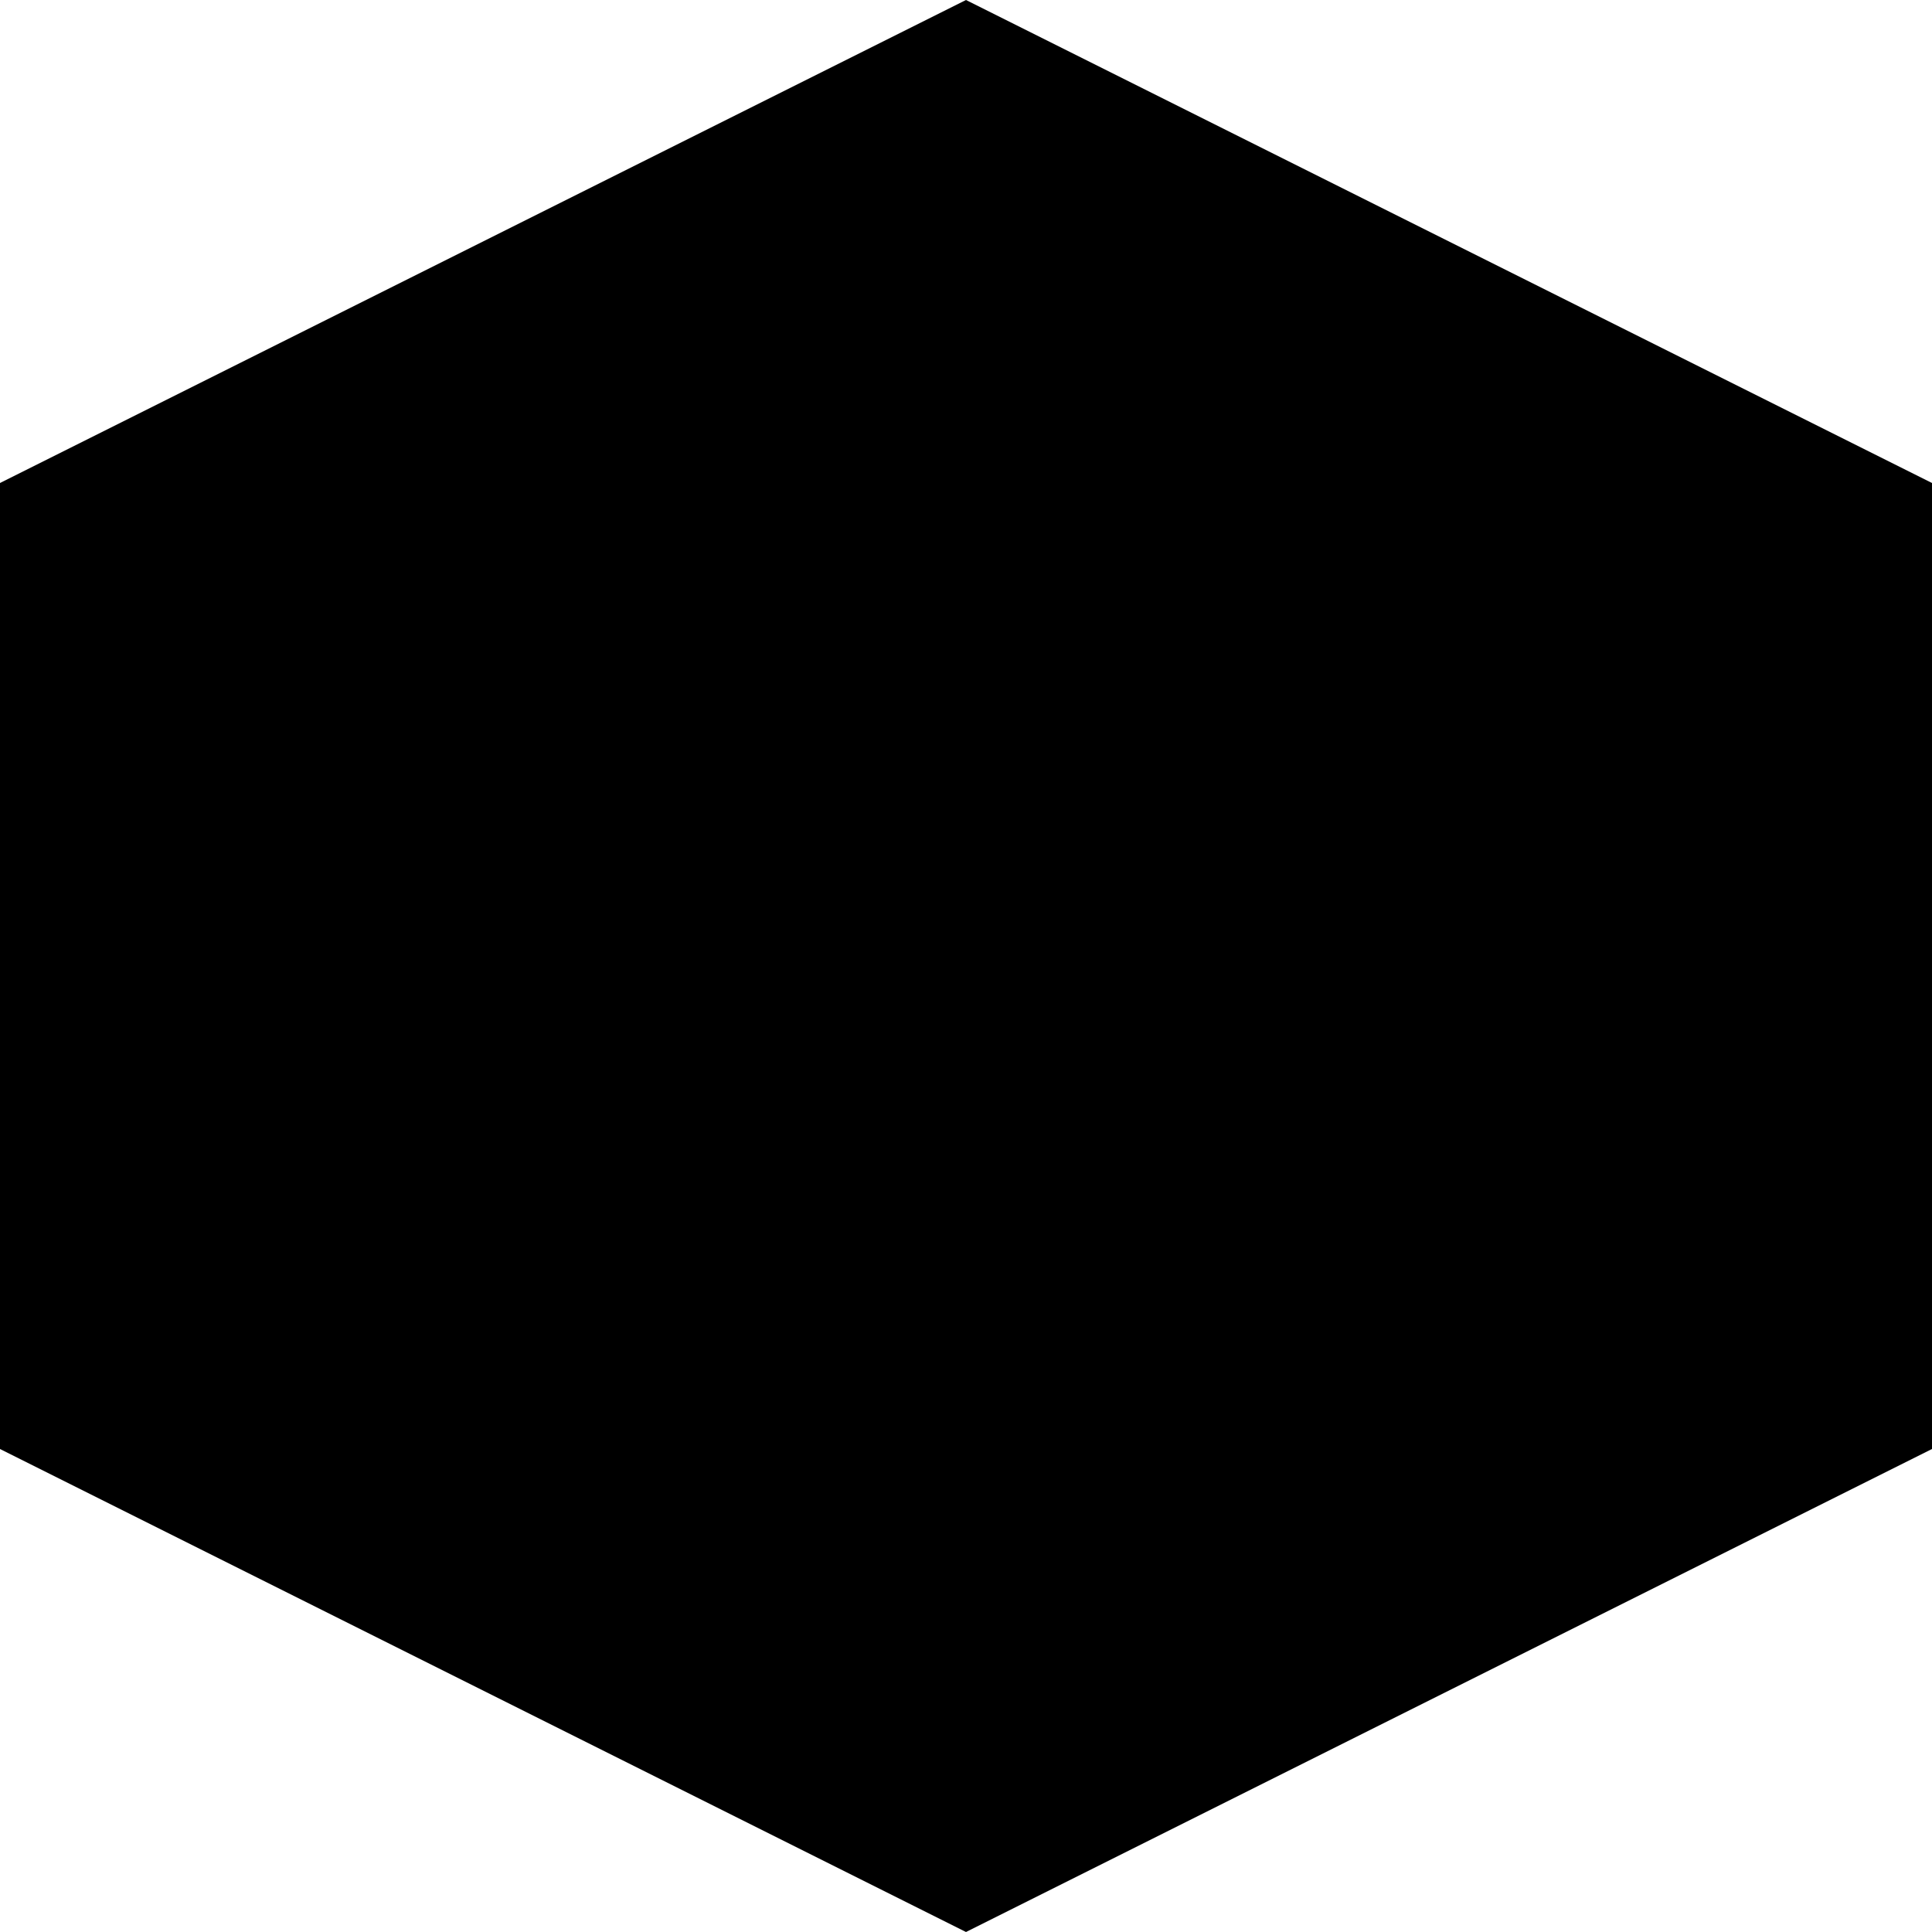
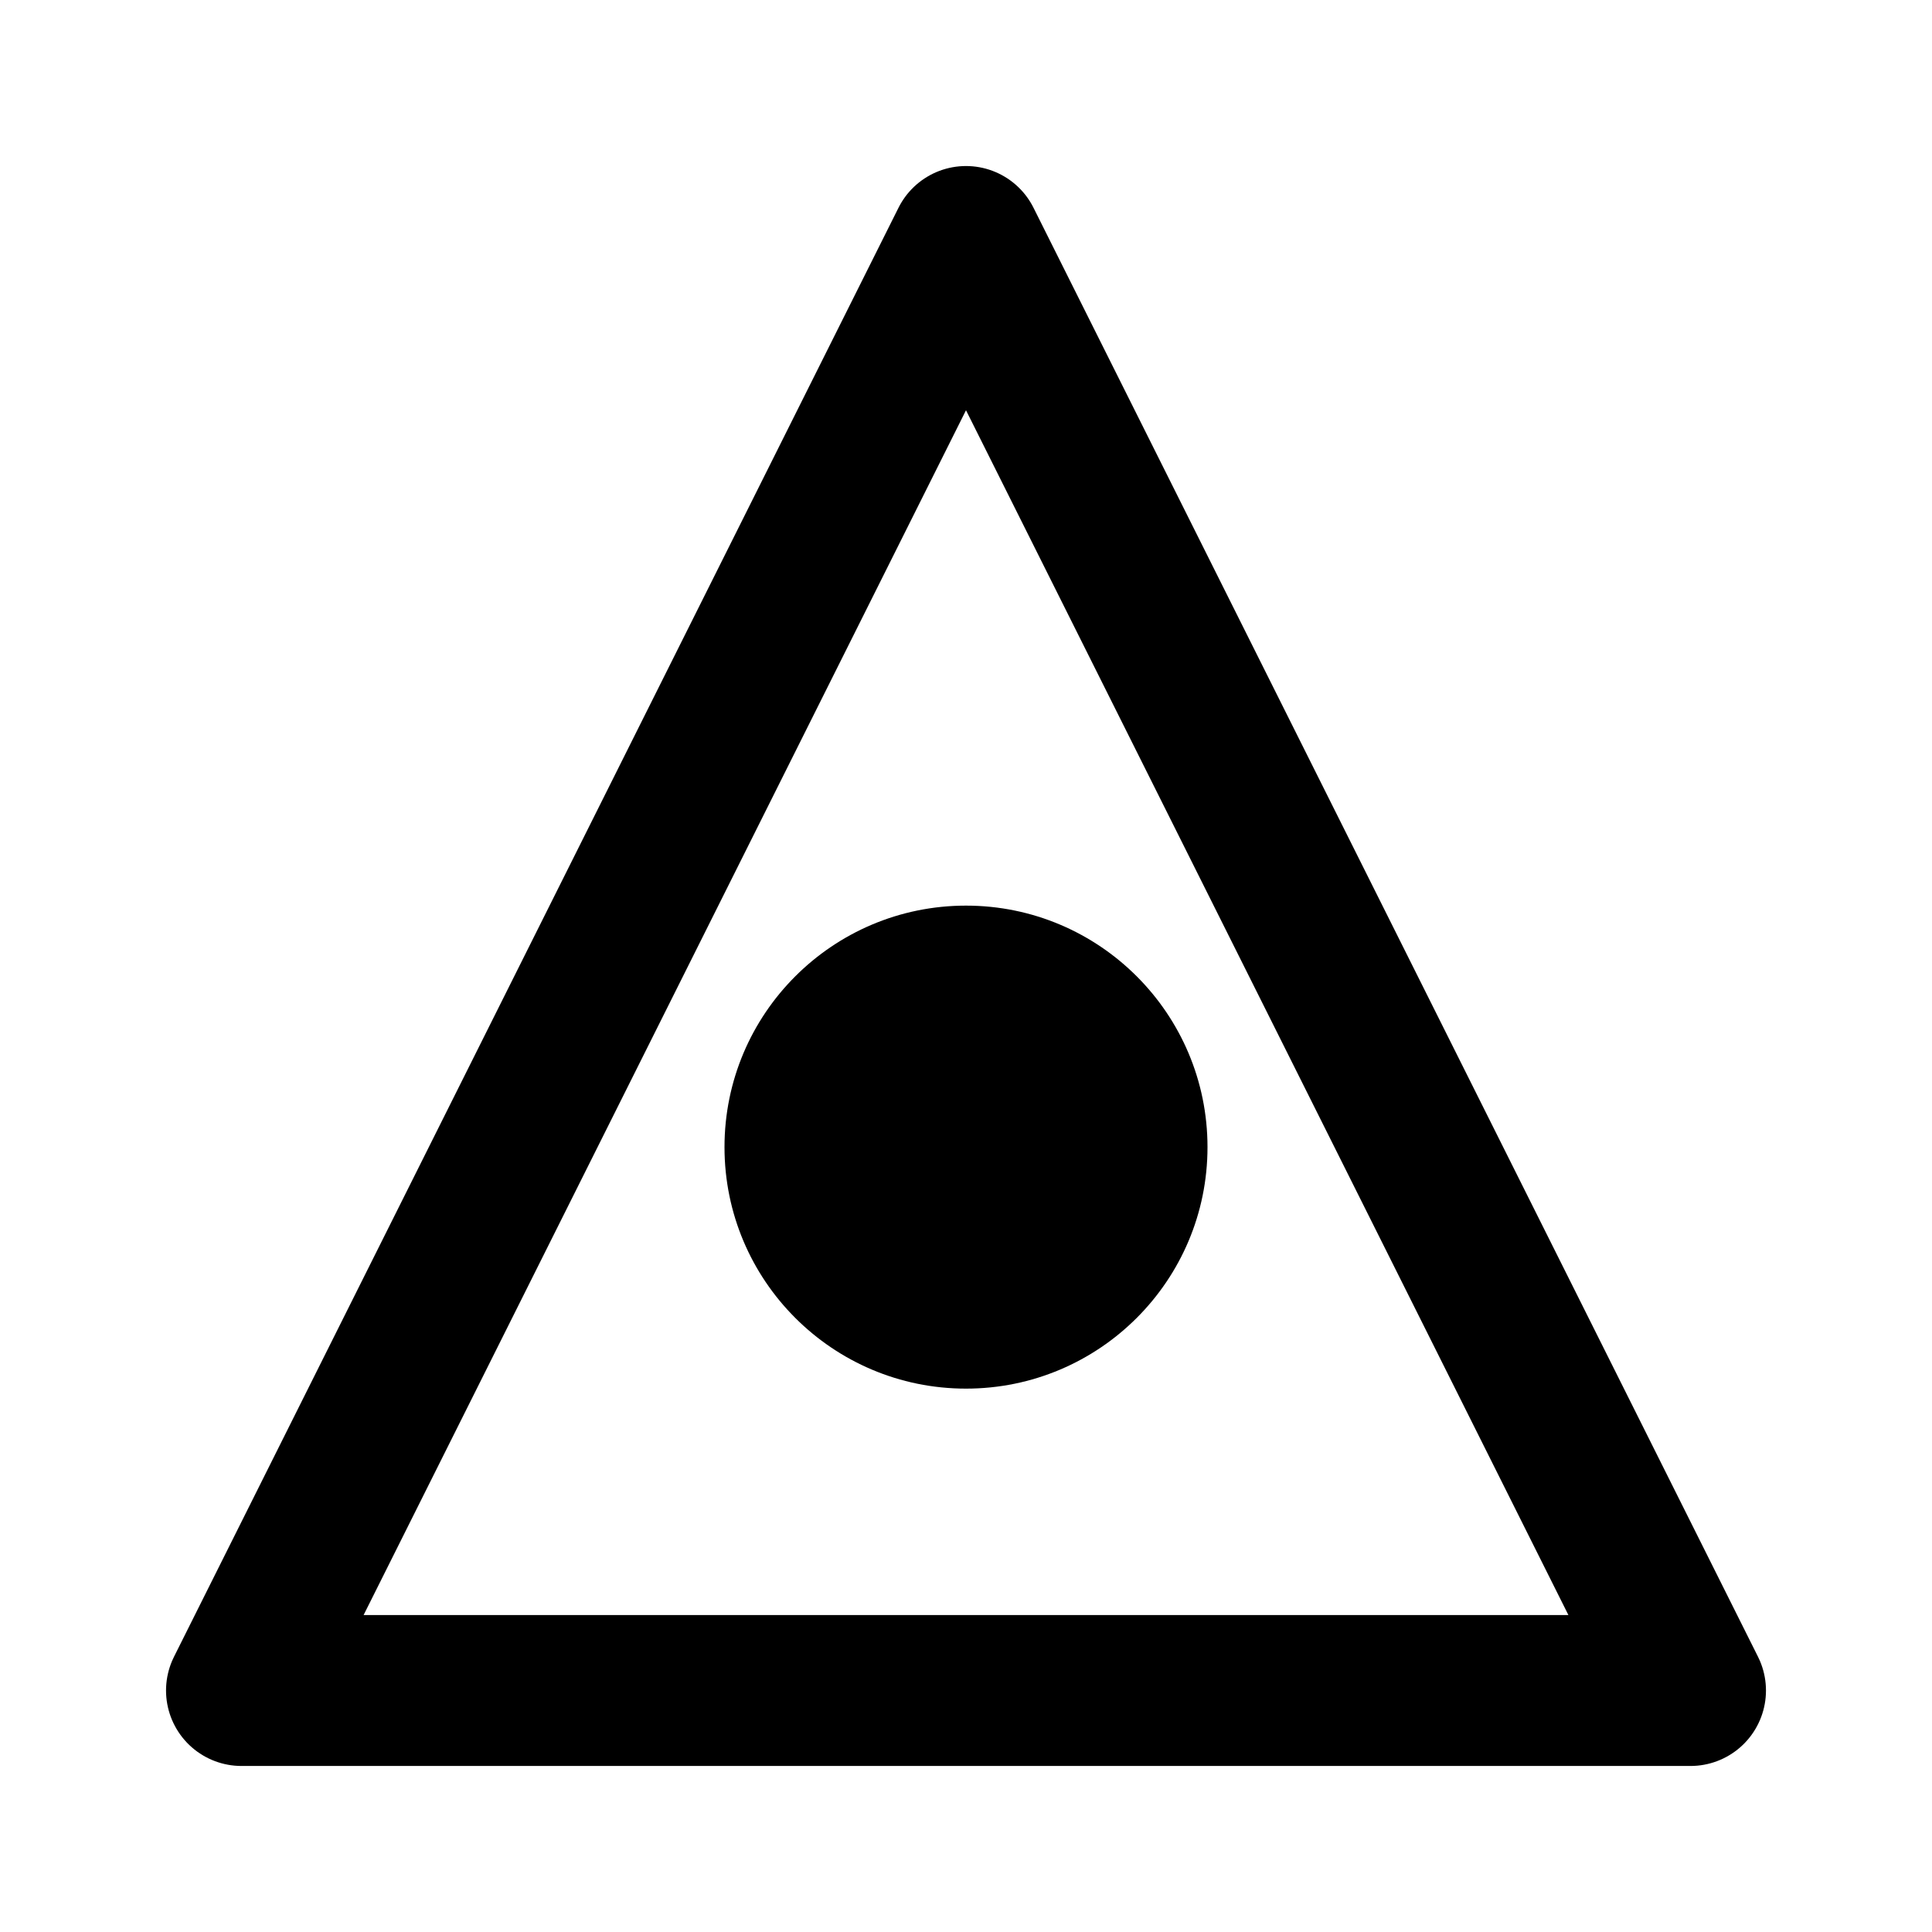
- <svg xmlns="http://www.w3.org/2000/svg" viewBox="0 0 32 32">
-   <path d="M16 0L32 8v16l-16 8L0 24V8z" fill="currentColor" />
-   <circle cx="16" cy="16" r="12" stroke="currentColor" stroke-width="2" fill="none" />
+ <svg xmlns="http://www.w3.org/2000/svg" viewBox="0 0 32 32" fill="none">
+   <path d="M16 4L28 28H4L16 4Z" stroke="currentColor" stroke-width="2.5" stroke-linejoin="round" />
+   <circle cx="16" cy="19" r="4" fill="currentColor" />
</svg>
